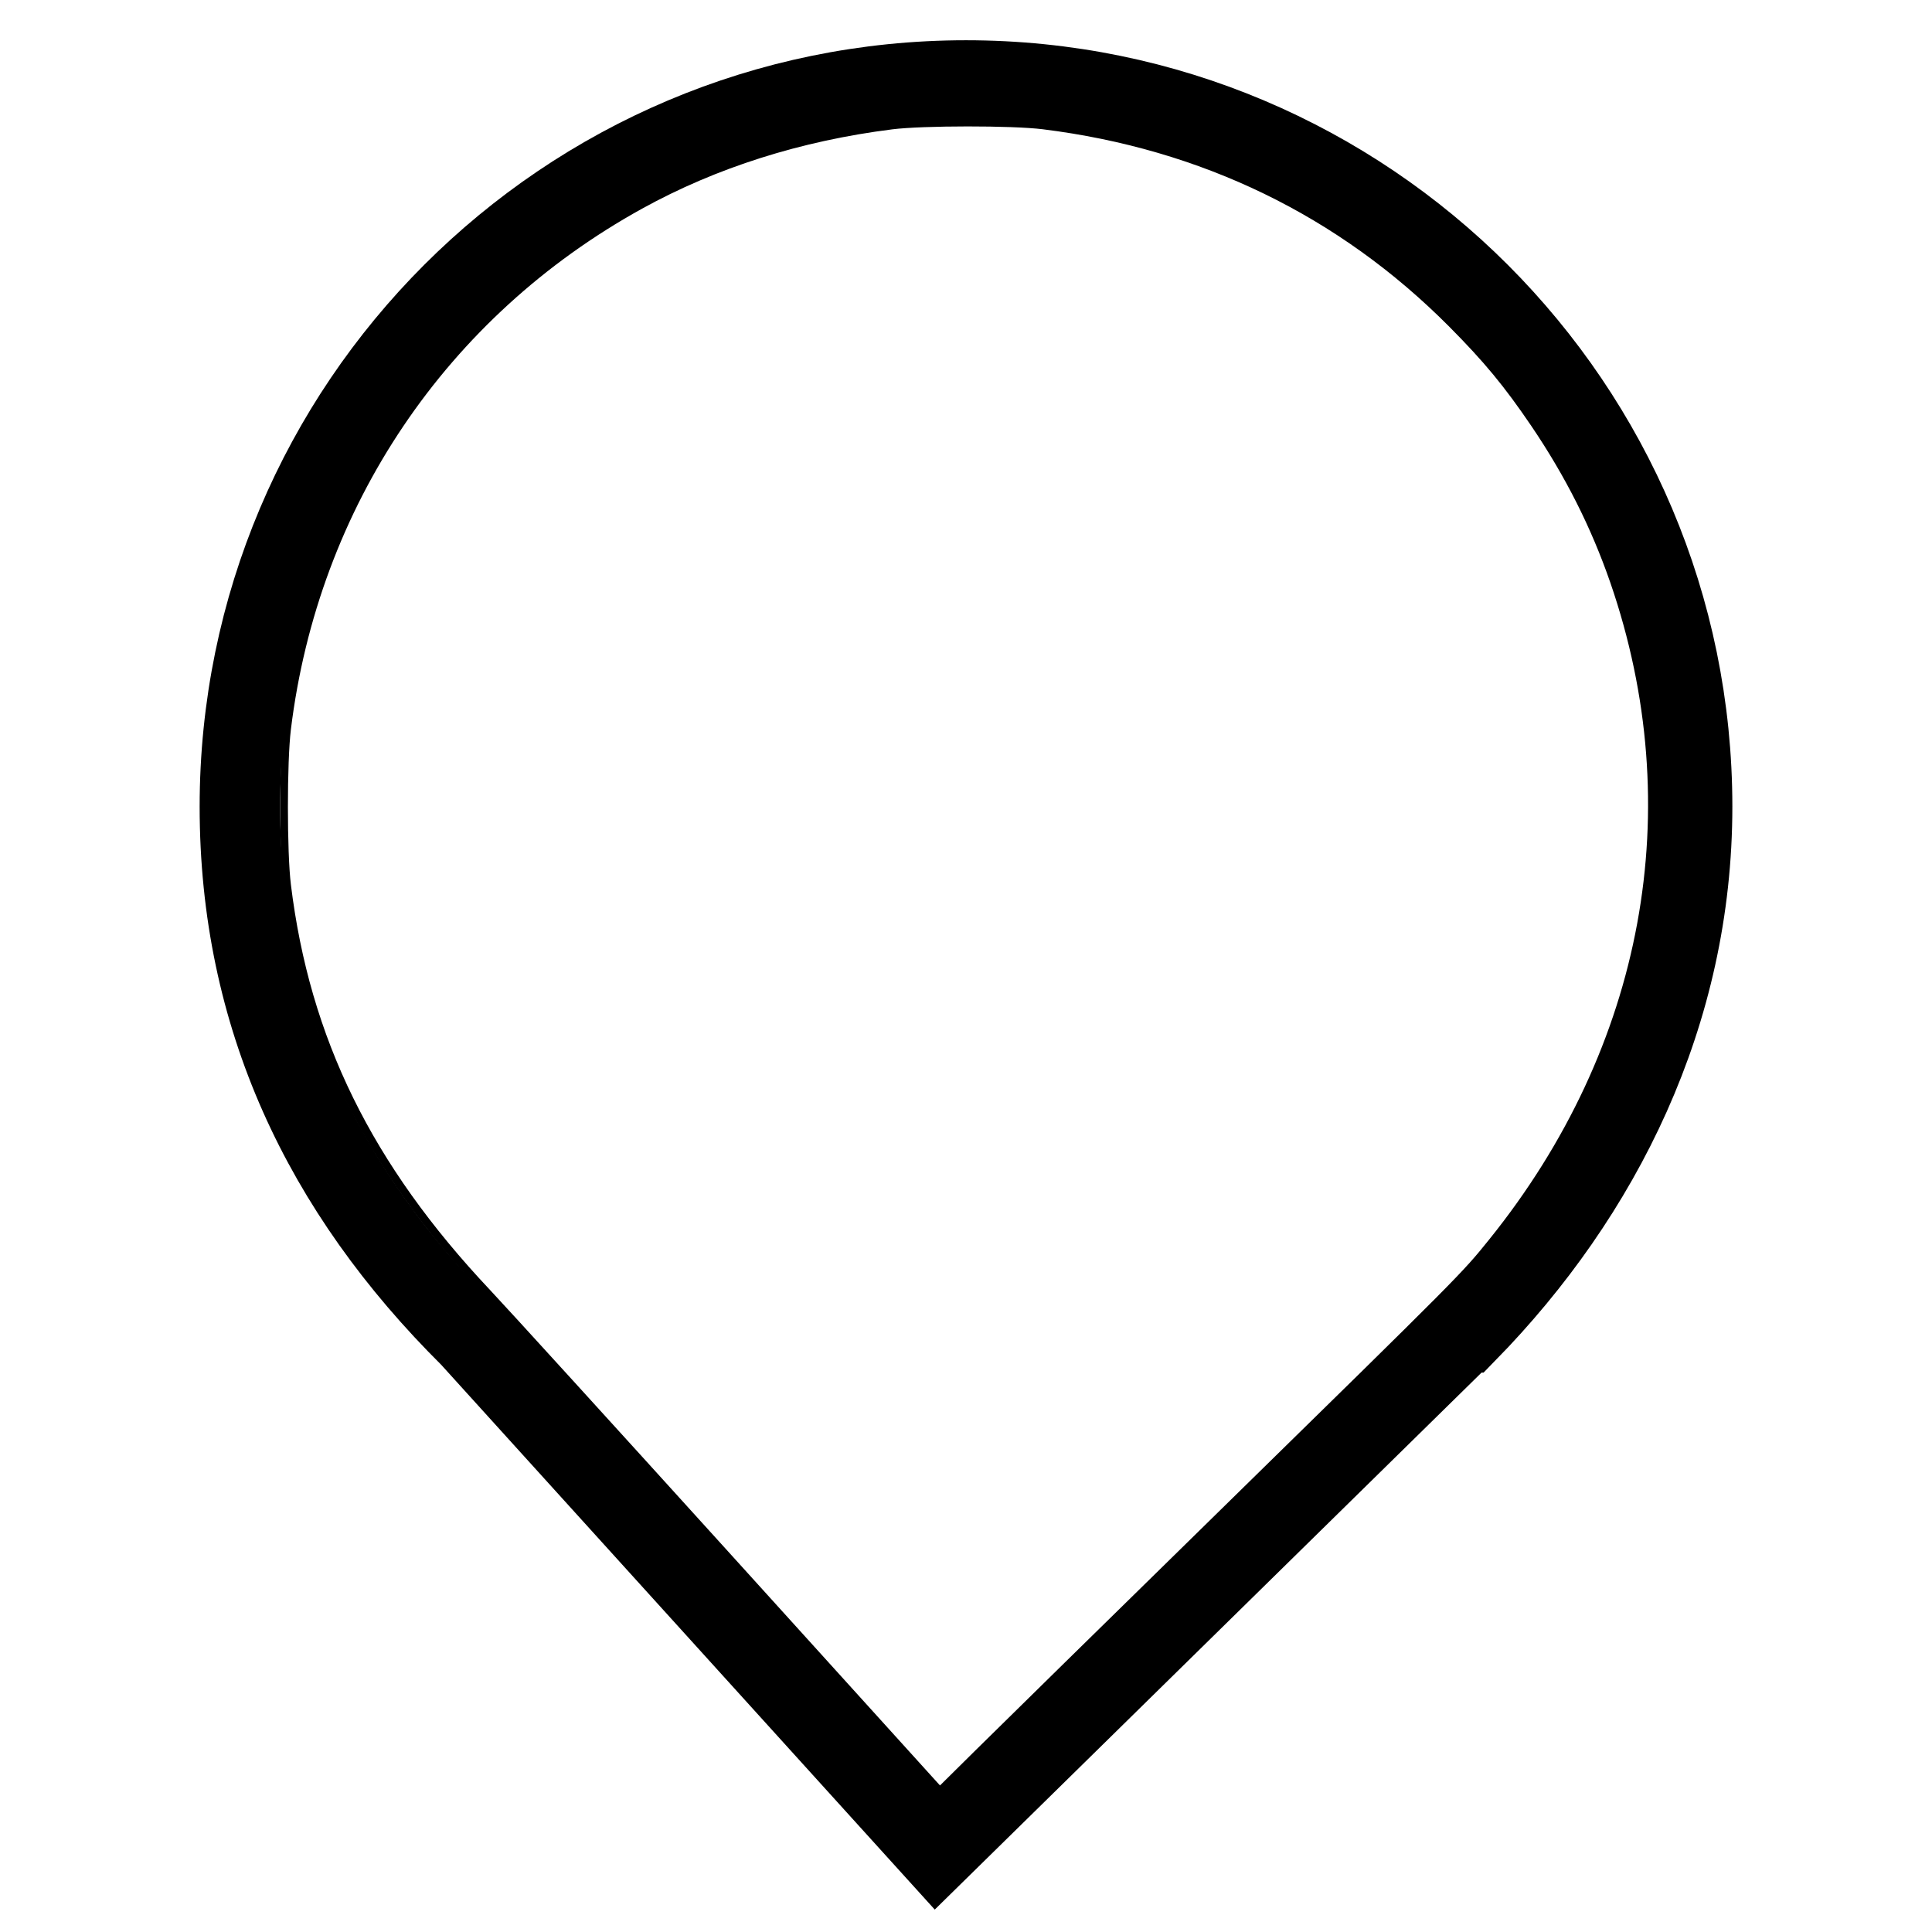
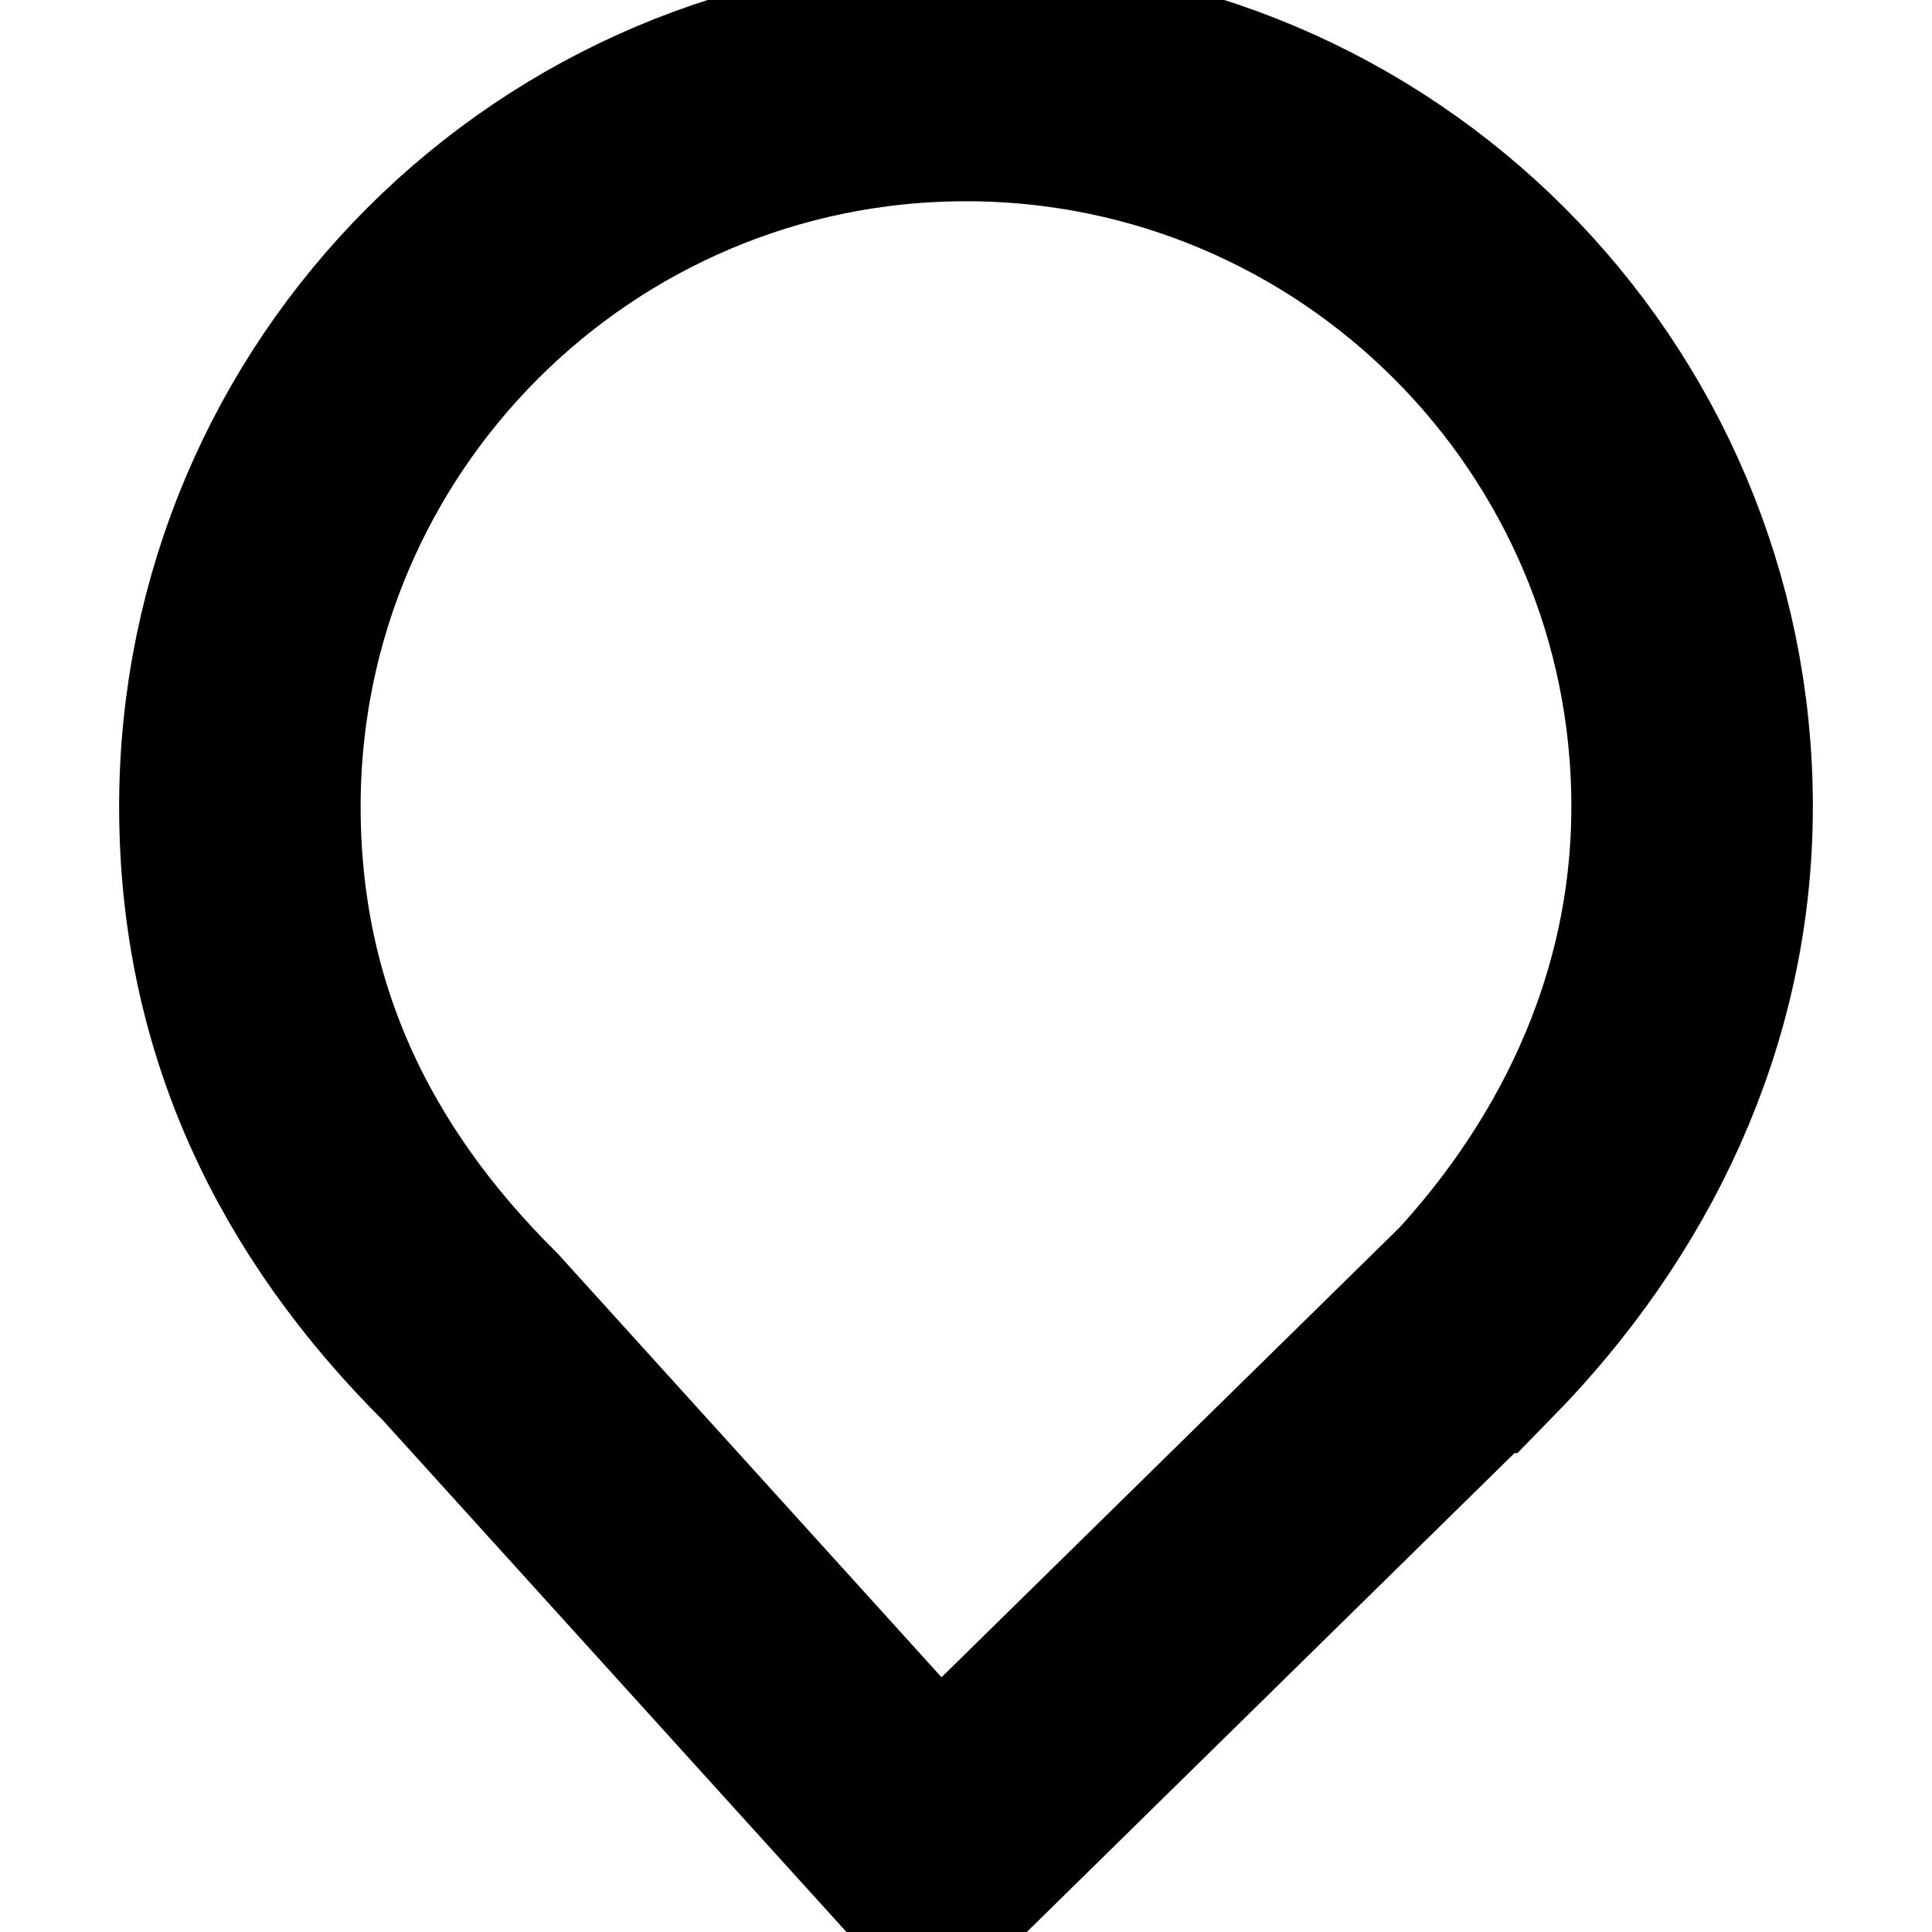
<svg xmlns="http://www.w3.org/2000/svg" xmlns:ns1="https://boxy-svg.com" viewBox="0 0 24 24" width="24pt" height="24pt" version="1.1" id="svg4">
  <defs id="defs8">
    <ns1:export>
      <ns1:file format="svg" units="pt" />
    </ns1:export>
  </defs>
-   <path d="M 18.219,16.551 C 19.896,14.836 21.02,12.588 21.02,10.02 21.02,5.042 16.978,1 12,1 7.022,1 2.98,5.042 2.98,10.02 c 0,2.6 1.027,4.767 2.864,6.59 v 0 l 5.789,6.39 6.567,-6.449 z" id="path2" style="stroke-opacity: 1; fill: rgba(162, 19, 19, 0); stroke: #000;" />
+   <path d="M 18.219,16.551 C 19.896,14.836 21.02,12.588 21.02,10.02 21.02,5.042 16.978,1 12,1 7.022,1 2.98,5.042 2.98,10.02 c 0,2.6 1.027,4.767 2.864,6.59 v 0 l 5.789,6.39 6.567,-6.449 z" id="path2" style="stroke-width: 3px; stroke-opacity: 1; fill: rgba(162, 19, 19, 0); stroke: #000;" />
  <path style="fill-opacity: 0; fill-rule: evenodd; stroke-width: 0.096; paint-order: markers stroke; fill: rgba(162, 19, 19, 0); stroke: #000;" d="M 9.049 19.349 C 7.604 17.754 6.256 16.273 6.053 16.058 C 4.577 14.493 3.801 12.913 3.566 10.995 C 3.516 10.591 3.516 9.459 3.566 9.055 C 3.907 6.276 5.51 3.899 7.953 2.55 C 8.88 2.038 9.94 1.702 11.079 1.559 C 11.462 1.511 12.573 1.51 12.959 1.558 C 14.94 1.804 16.659 2.639 18.035 4.022 C 18.473 4.463 18.723 4.765 19.062 5.264 C 19.488 5.893 19.81 6.531 20.049 7.221 C 21.023 10.043 20.475 13.021 18.538 15.426 C 18.195 15.852 18.193 15.854 15.198 18.788 C 13.786 20.171 12.416 21.516 12.153 21.776 L 11.675 22.249 L 9.049 19.349 Z" id="path1813" />
</svg>
